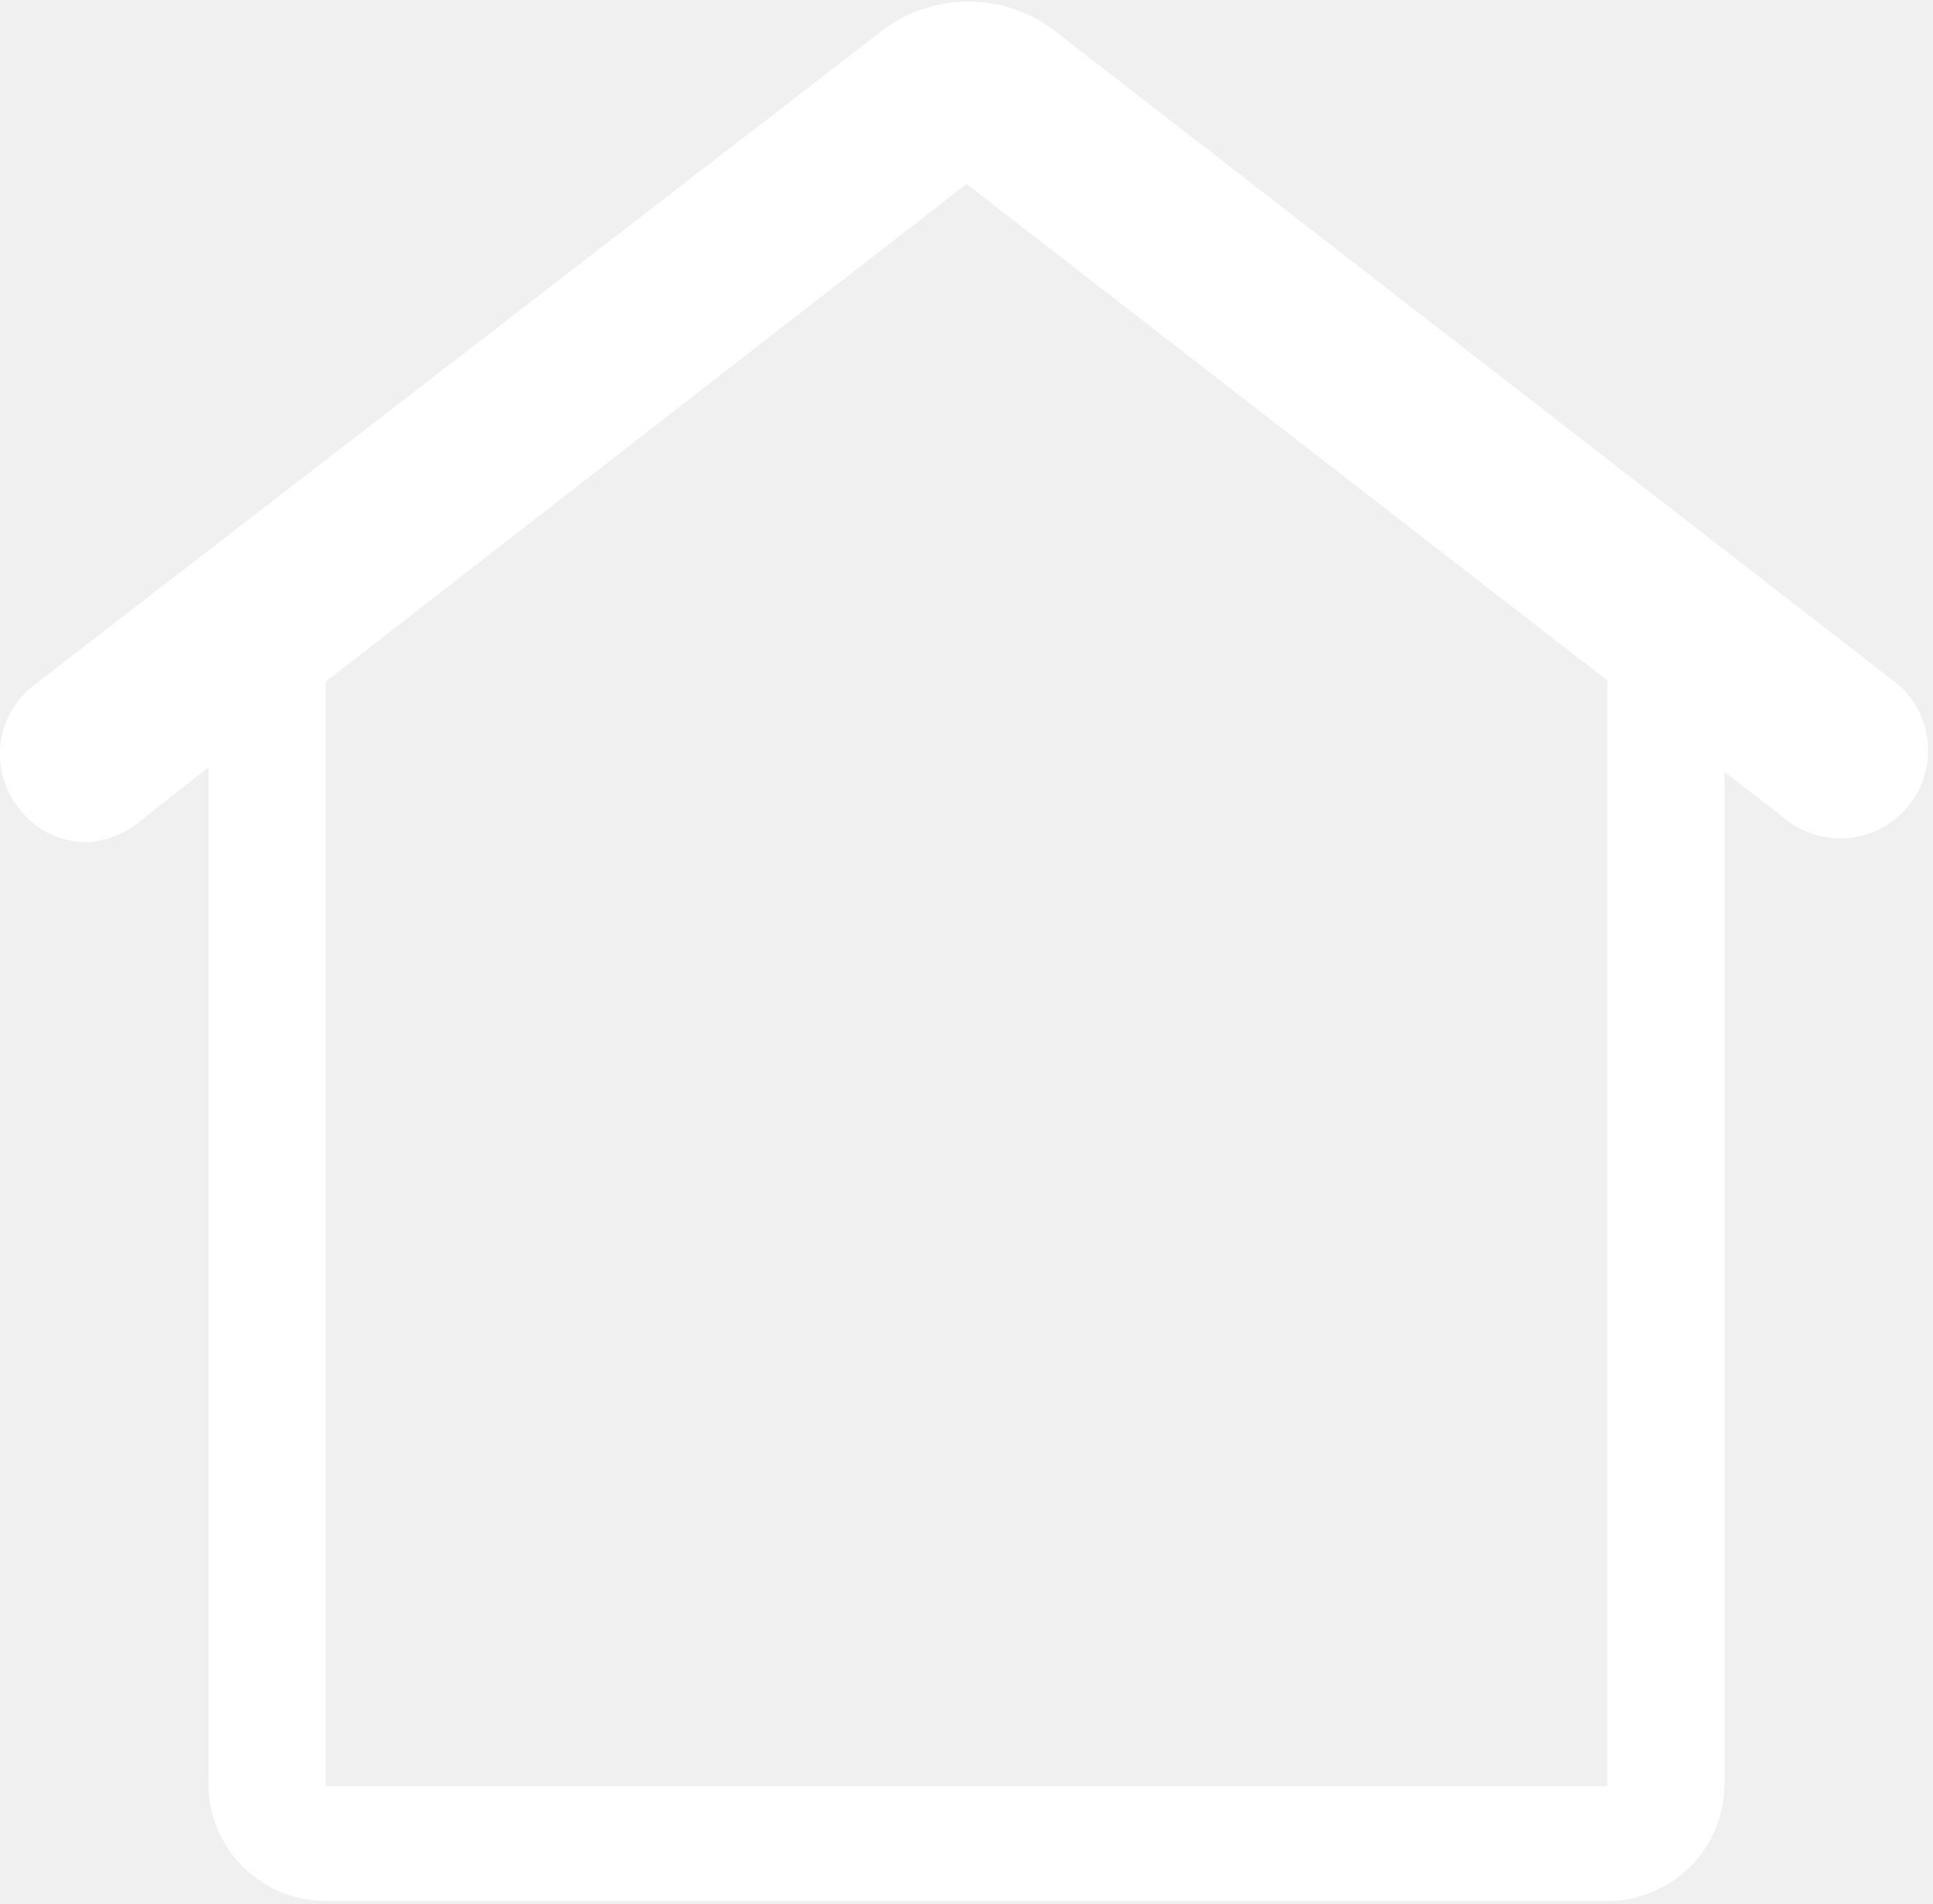
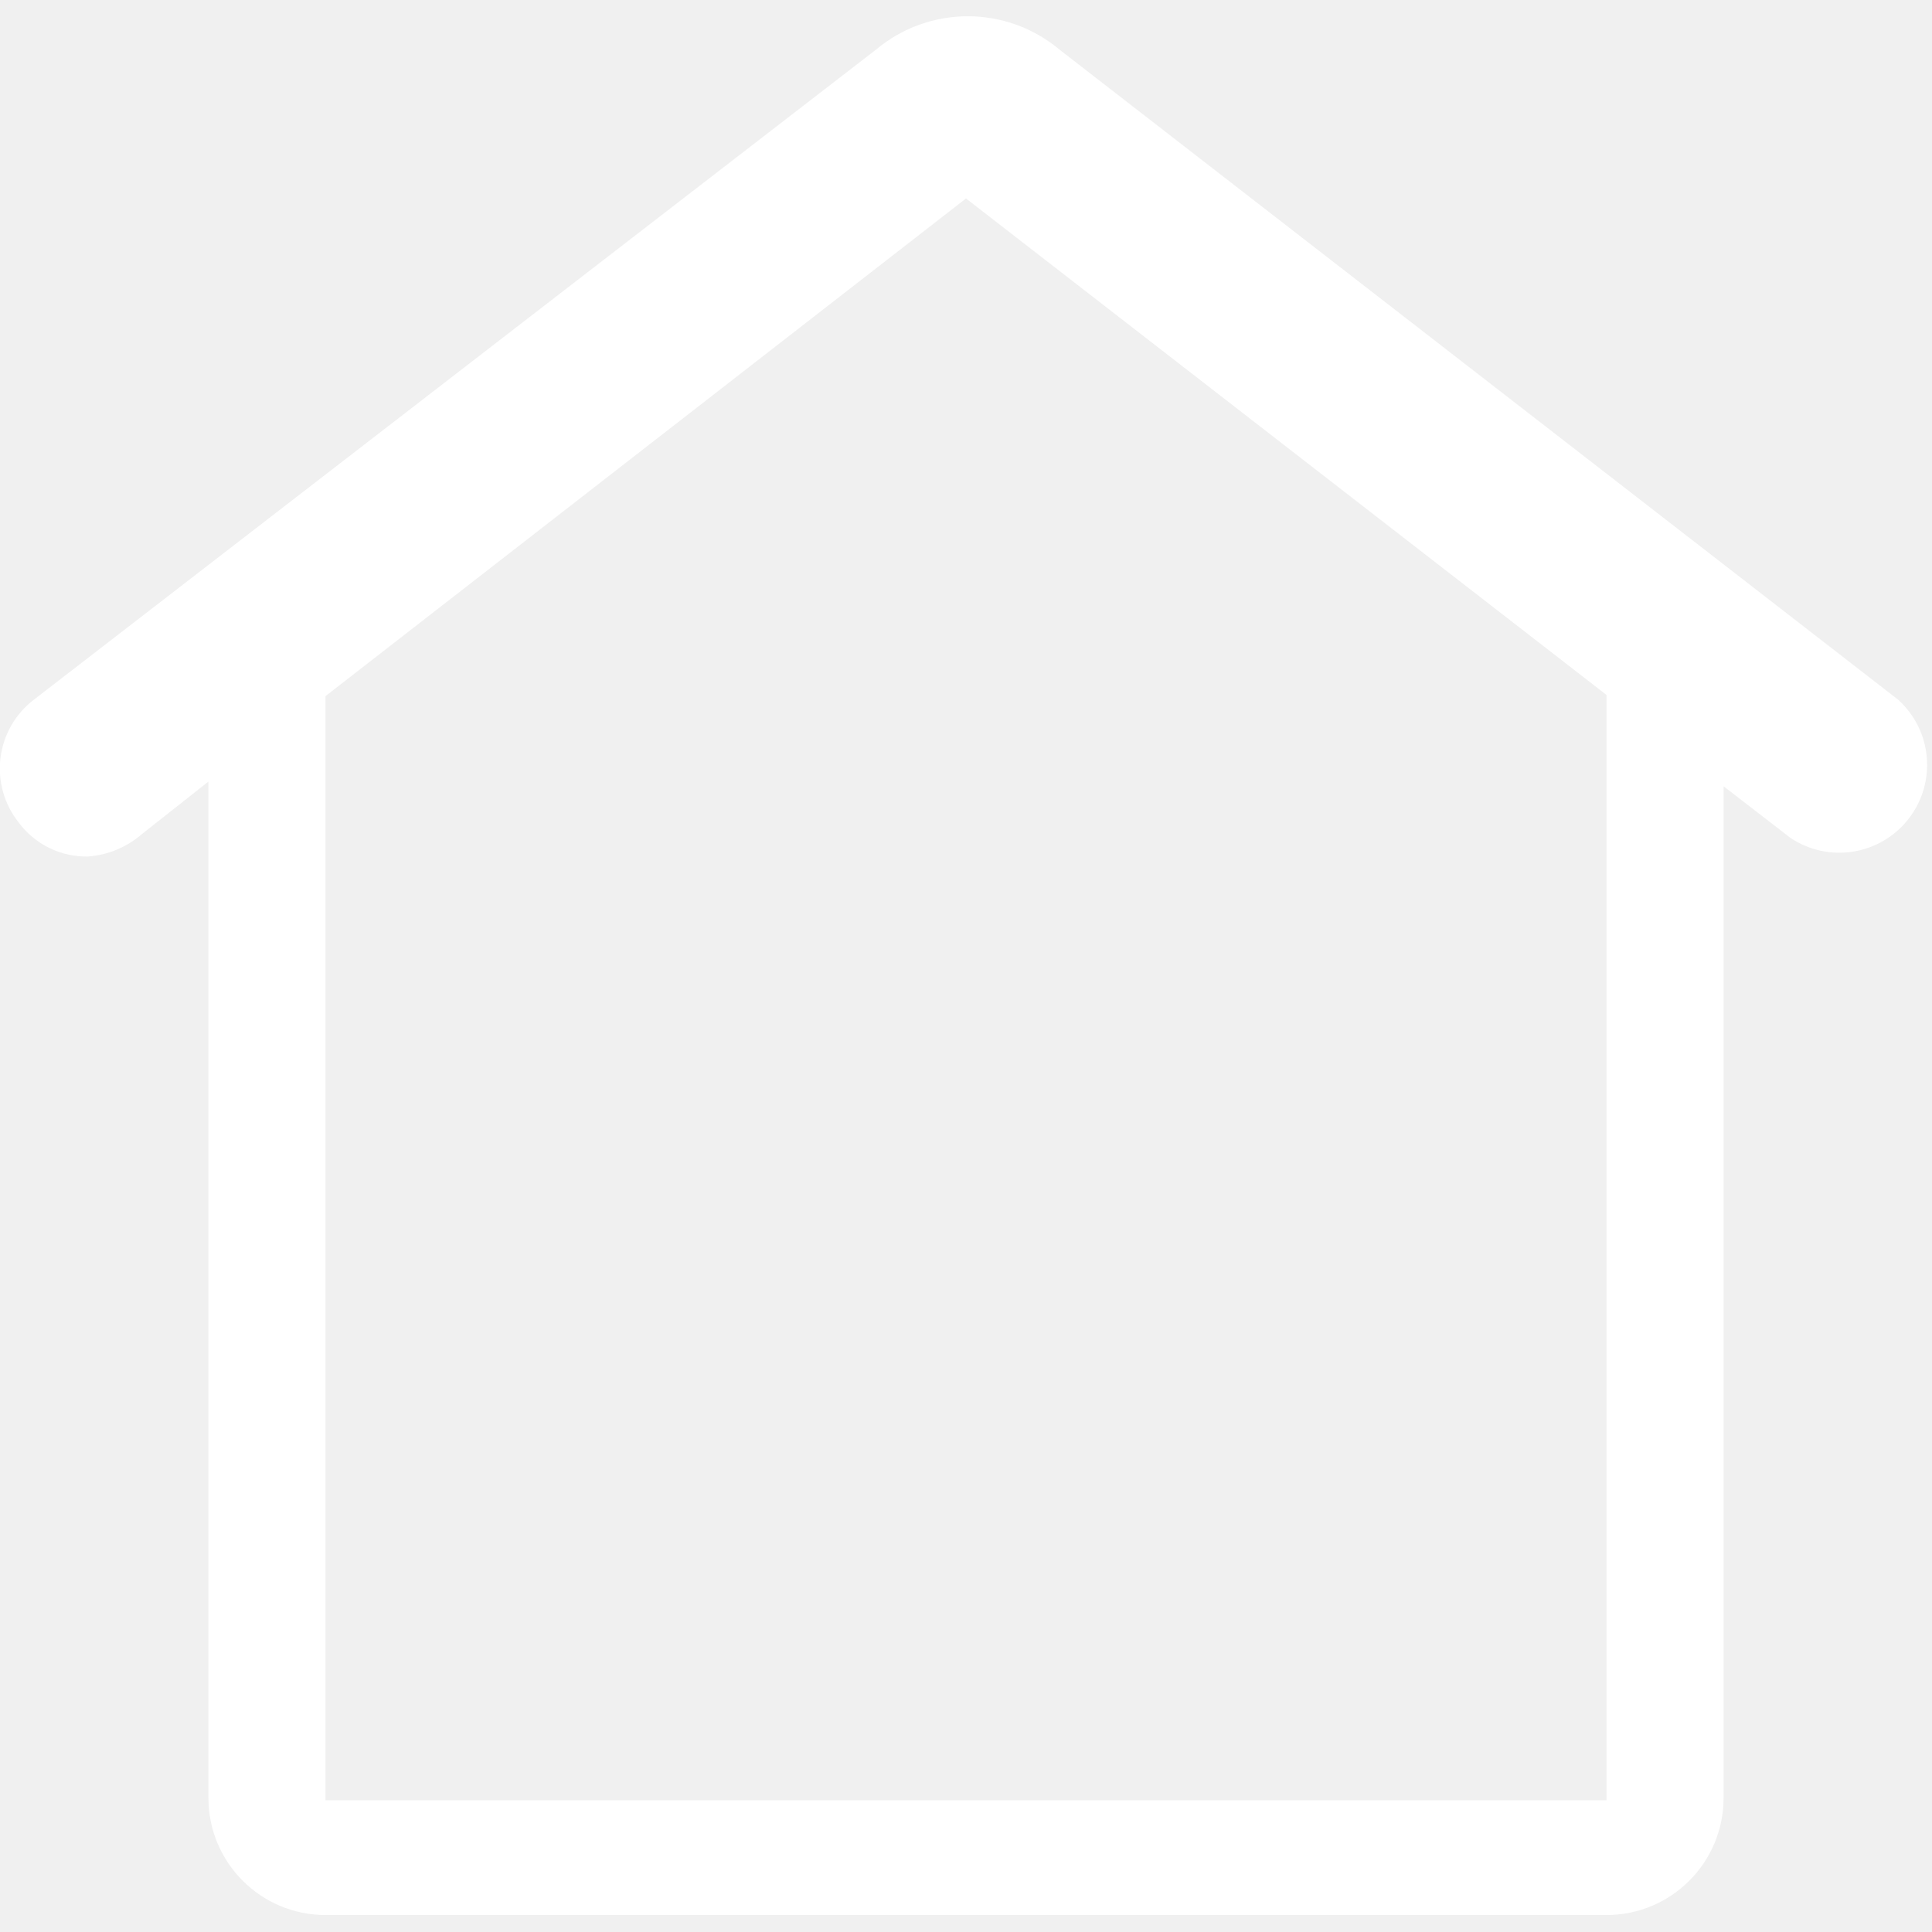
- <svg xmlns="http://www.w3.org/2000/svg" viewBox="0 0 16.5 16.25">
+ <svg xmlns="http://www.w3.org/2000/svg" width="30" height="30" viewBox="0 0 16.5 16.25">
  <defs>
    <style>
      .cls-1 {
        fill: #fff;
      }
    </style>
  </defs>
  <g id="Layer_2" data-name="Layer 2">
    <g id="Layer_1-2" data-name="Layer 1">
      <path class="cls-1" d="M16.21,5.85,9.05.3a1.22,1.22,0,0,0-1.57,0L.29,5.85A.74.74,0,0,0,.16,6.9a.72.72,0,0,0,.59.29A.79.79,0,0,0,1.21,7l.57-.45v8.68a1,1,0,0,0,1,1H13.72a1,1,0,0,0,1-1V6.59l.57.44a.75.75,0,0,0,.92-1.18Zm-2.49,9.4-10.94,0V5.82L8.25,1.57l5.47,4.24Z" />
    </g>
  </g>
</svg>
